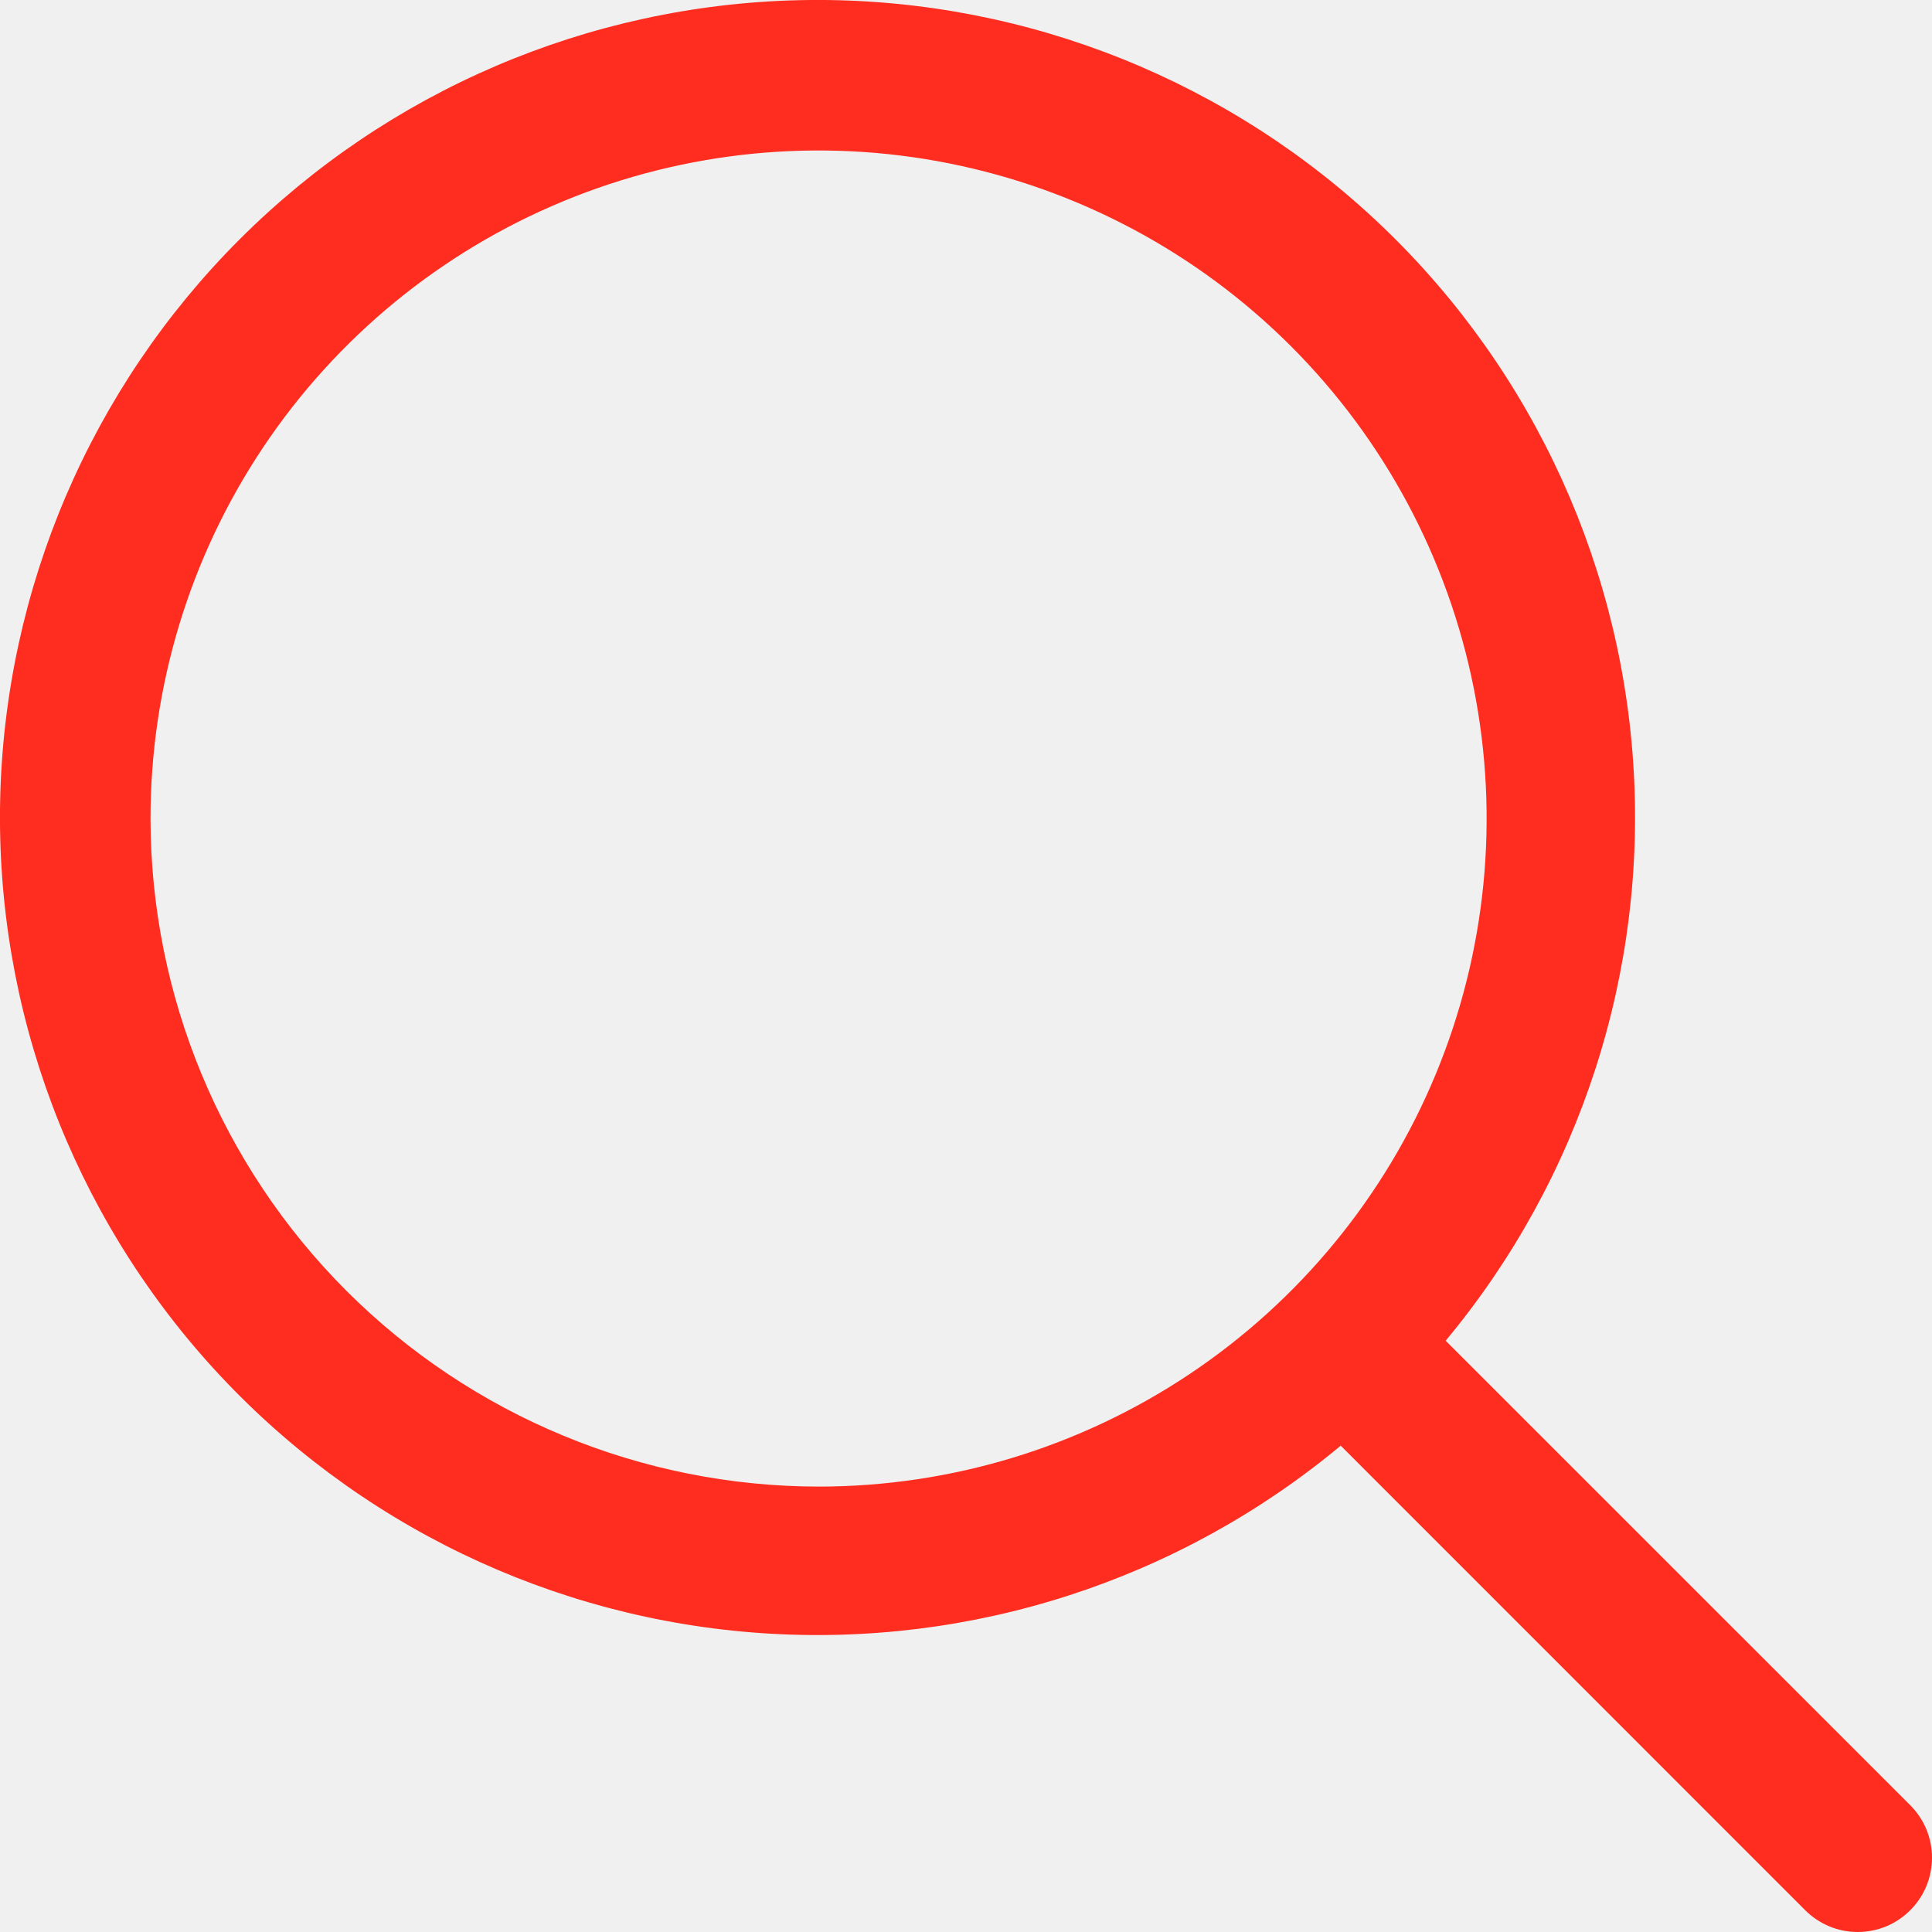
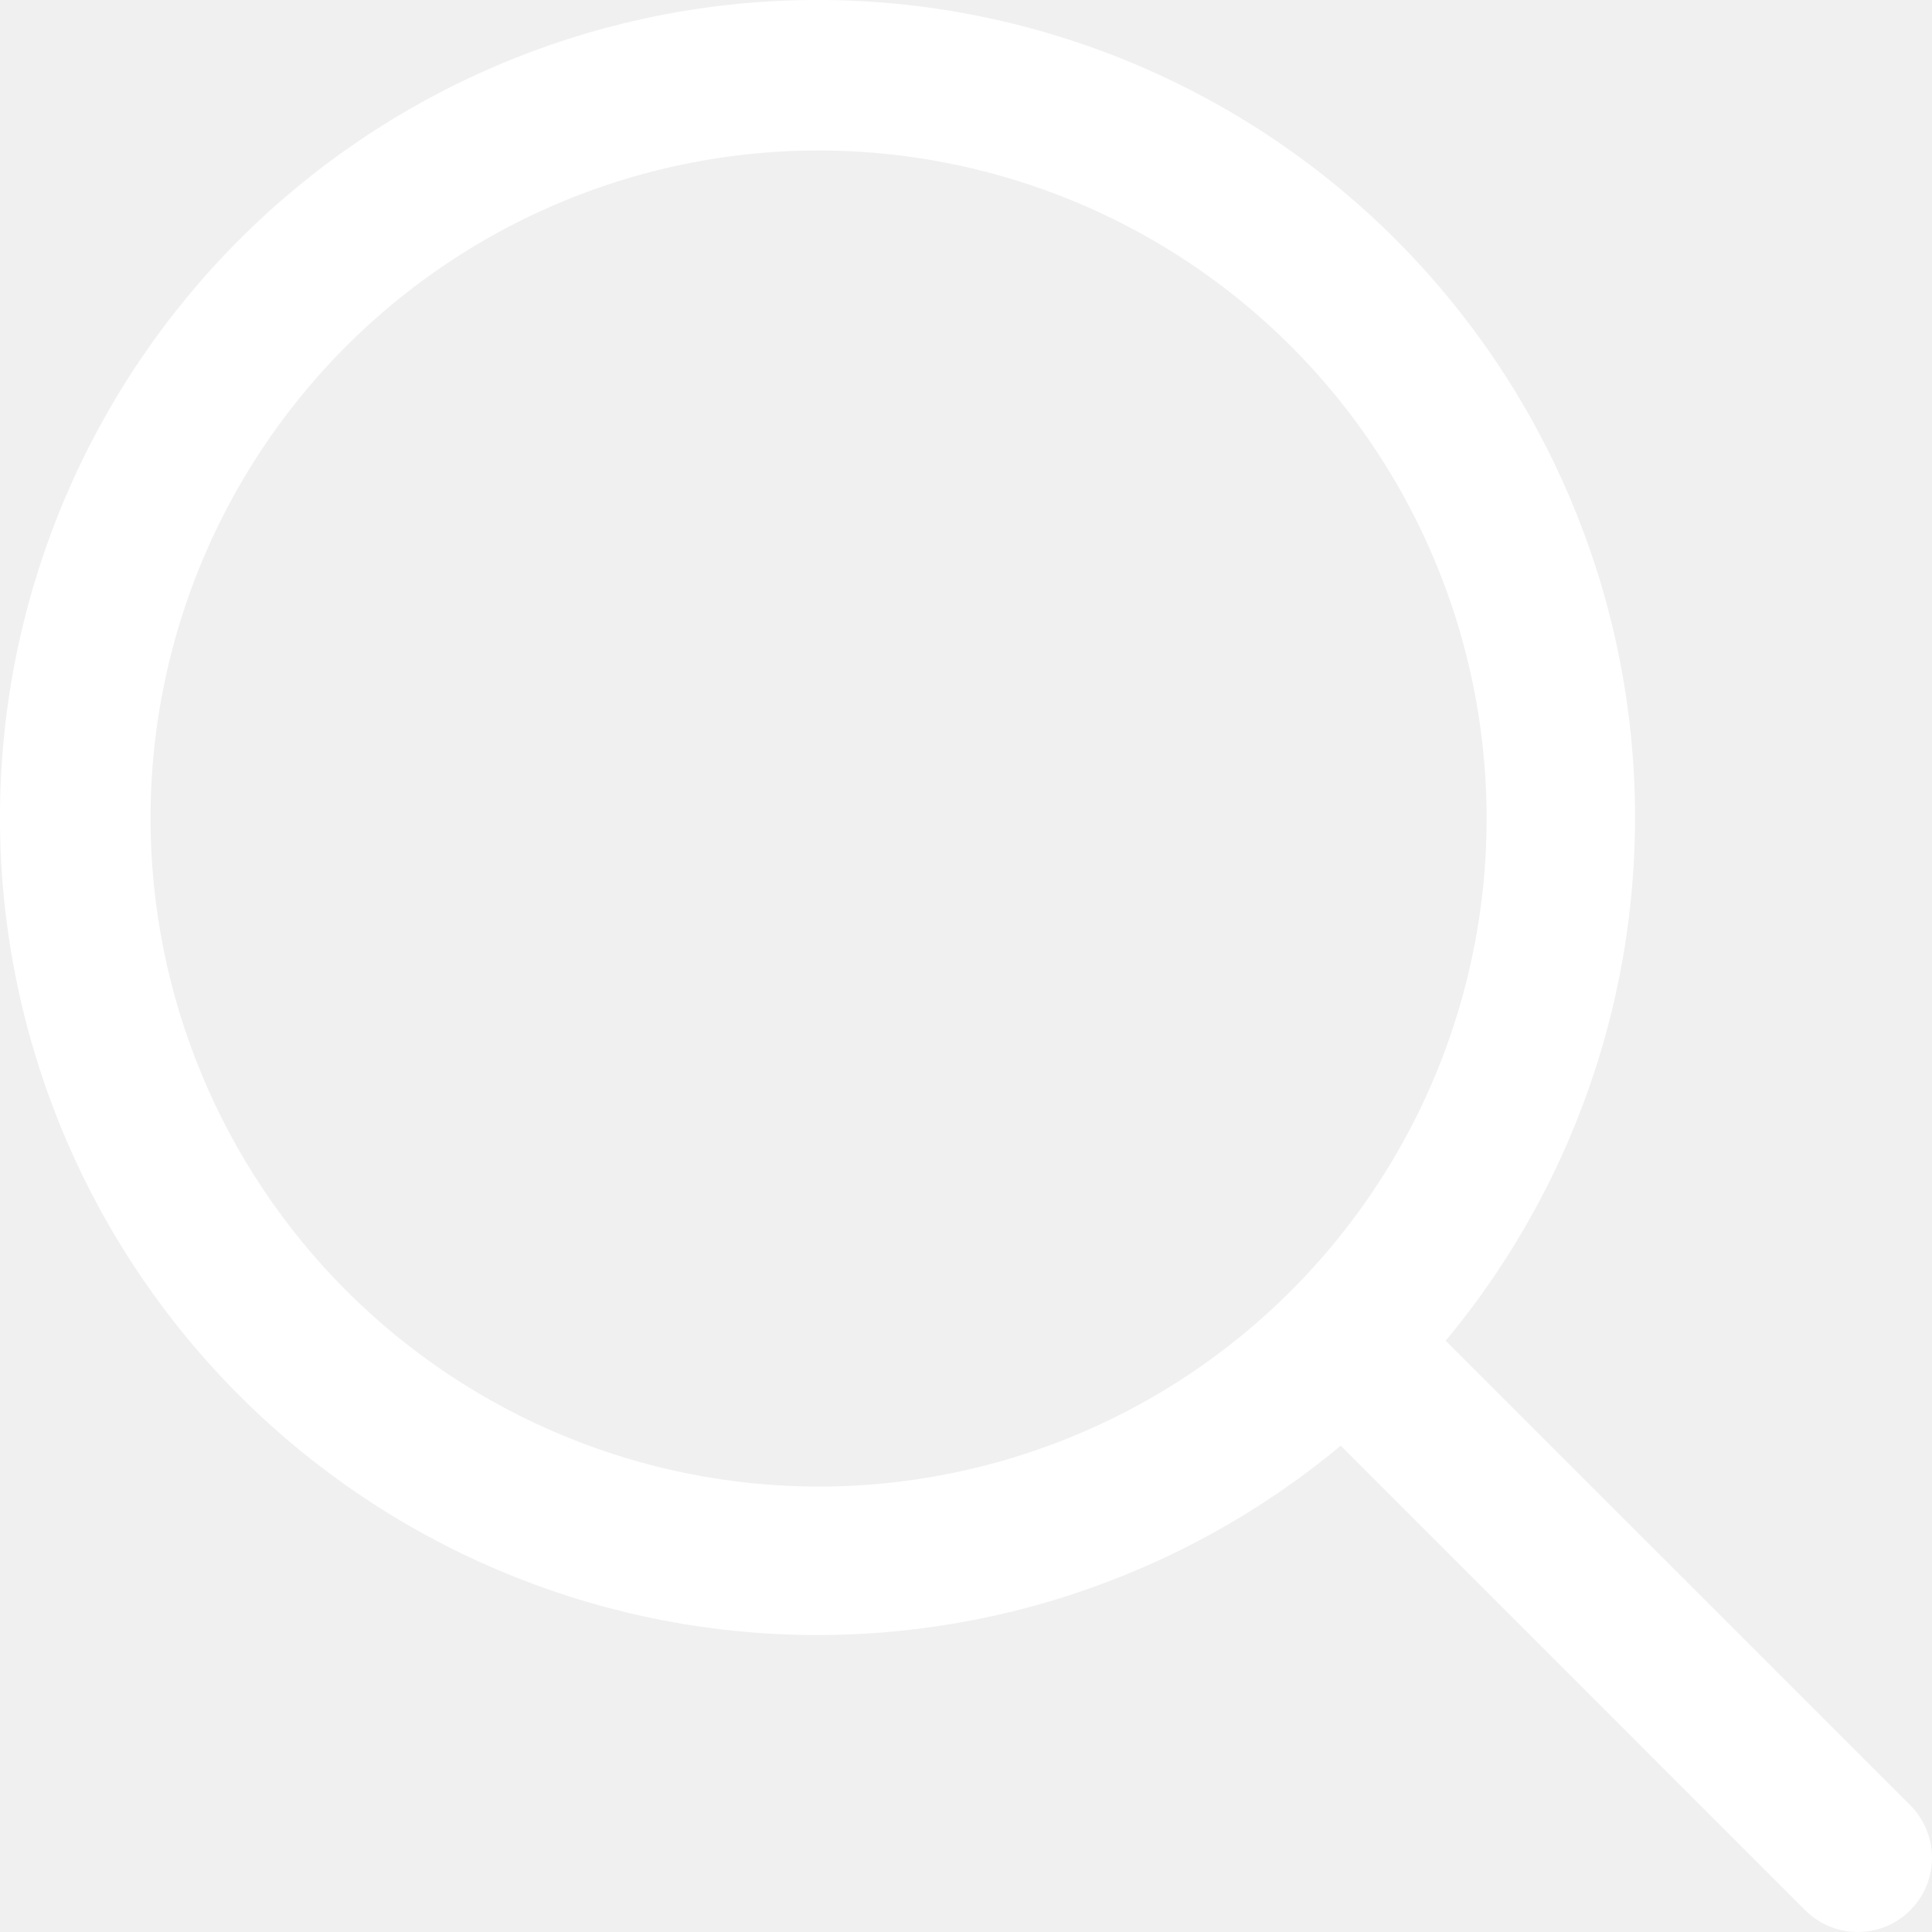
<svg xmlns="http://www.w3.org/2000/svg" width="22" height="22" viewBox="0 0 22 22" fill="none">
-   <path d="M21.752 20.556L16.462 15.267C17.995 13.426 18.76 11.065 18.597 8.675C18.434 6.285 17.355 4.05 15.586 2.434C13.817 0.819 11.493 -0.052 9.098 0.002C6.703 0.057 4.421 1.033 2.727 2.727C1.033 4.421 0.057 6.703 0.002 9.098C-0.052 11.493 0.819 13.817 2.434 15.586C4.05 17.355 6.285 18.434 8.675 18.597C11.065 18.76 13.426 17.995 15.267 16.462L20.556 21.752C20.635 21.831 20.728 21.893 20.831 21.936C20.933 21.978 21.043 22 21.154 22C21.265 22 21.375 21.978 21.478 21.936C21.581 21.893 21.674 21.831 21.752 21.752C21.831 21.674 21.893 21.581 21.936 21.478C21.978 21.375 22 21.265 22 21.154C22 21.043 21.978 20.933 21.936 20.831C21.893 20.728 21.831 20.635 21.752 20.556ZM1.714 9.321C1.714 7.816 2.16 6.346 2.996 5.095C3.832 3.844 5.02 2.869 6.41 2.293C7.8 1.717 9.329 1.566 10.805 1.86C12.281 2.154 13.636 2.878 14.7 3.942C15.764 5.006 16.488 6.361 16.782 7.837C17.076 9.313 16.925 10.842 16.349 12.232C15.773 13.622 14.798 14.81 13.547 15.646C12.296 16.482 10.825 16.928 9.321 16.928C7.304 16.926 5.371 16.124 3.944 14.698C2.518 13.271 1.716 11.338 1.714 9.321Z" fill="#FF2D20" />
+   <path d="M21.752 20.556L16.462 15.267C17.995 13.426 18.76 11.065 18.597 8.675C18.434 6.285 17.355 4.05 15.586 2.434C13.817 0.819 11.493 -0.052 9.098 0.002C6.703 0.057 4.421 1.033 2.727 2.727C1.033 4.421 0.057 6.703 0.002 9.098C-0.052 11.493 0.819 13.817 2.434 15.586C4.05 17.355 6.285 18.434 8.675 18.597C11.065 18.76 13.426 17.995 15.267 16.462L20.556 21.752C20.635 21.831 20.728 21.893 20.831 21.936C20.933 21.978 21.043 22 21.154 22C21.265 22 21.375 21.978 21.478 21.936C21.581 21.893 21.674 21.831 21.752 21.752C21.831 21.674 21.893 21.581 21.936 21.478C21.978 21.375 22 21.265 22 21.154C22 21.043 21.978 20.933 21.936 20.831C21.893 20.728 21.831 20.635 21.752 20.556ZM1.714 9.321C1.714 7.816 2.16 6.346 2.996 5.095C3.832 3.844 5.02 2.869 6.41 2.293C7.8 1.717 9.329 1.566 10.805 1.86C12.281 2.154 13.636 2.878 14.7 3.942C15.764 5.006 16.488 6.361 16.782 7.837C17.076 9.313 16.925 10.842 16.349 12.232C15.773 13.622 14.798 14.81 13.547 15.646C12.296 16.482 10.825 16.928 9.321 16.928C7.304 16.926 5.371 16.124 3.944 14.698C2.518 13.271 1.716 11.338 1.714 9.321Z" fill="white" />
</svg>
